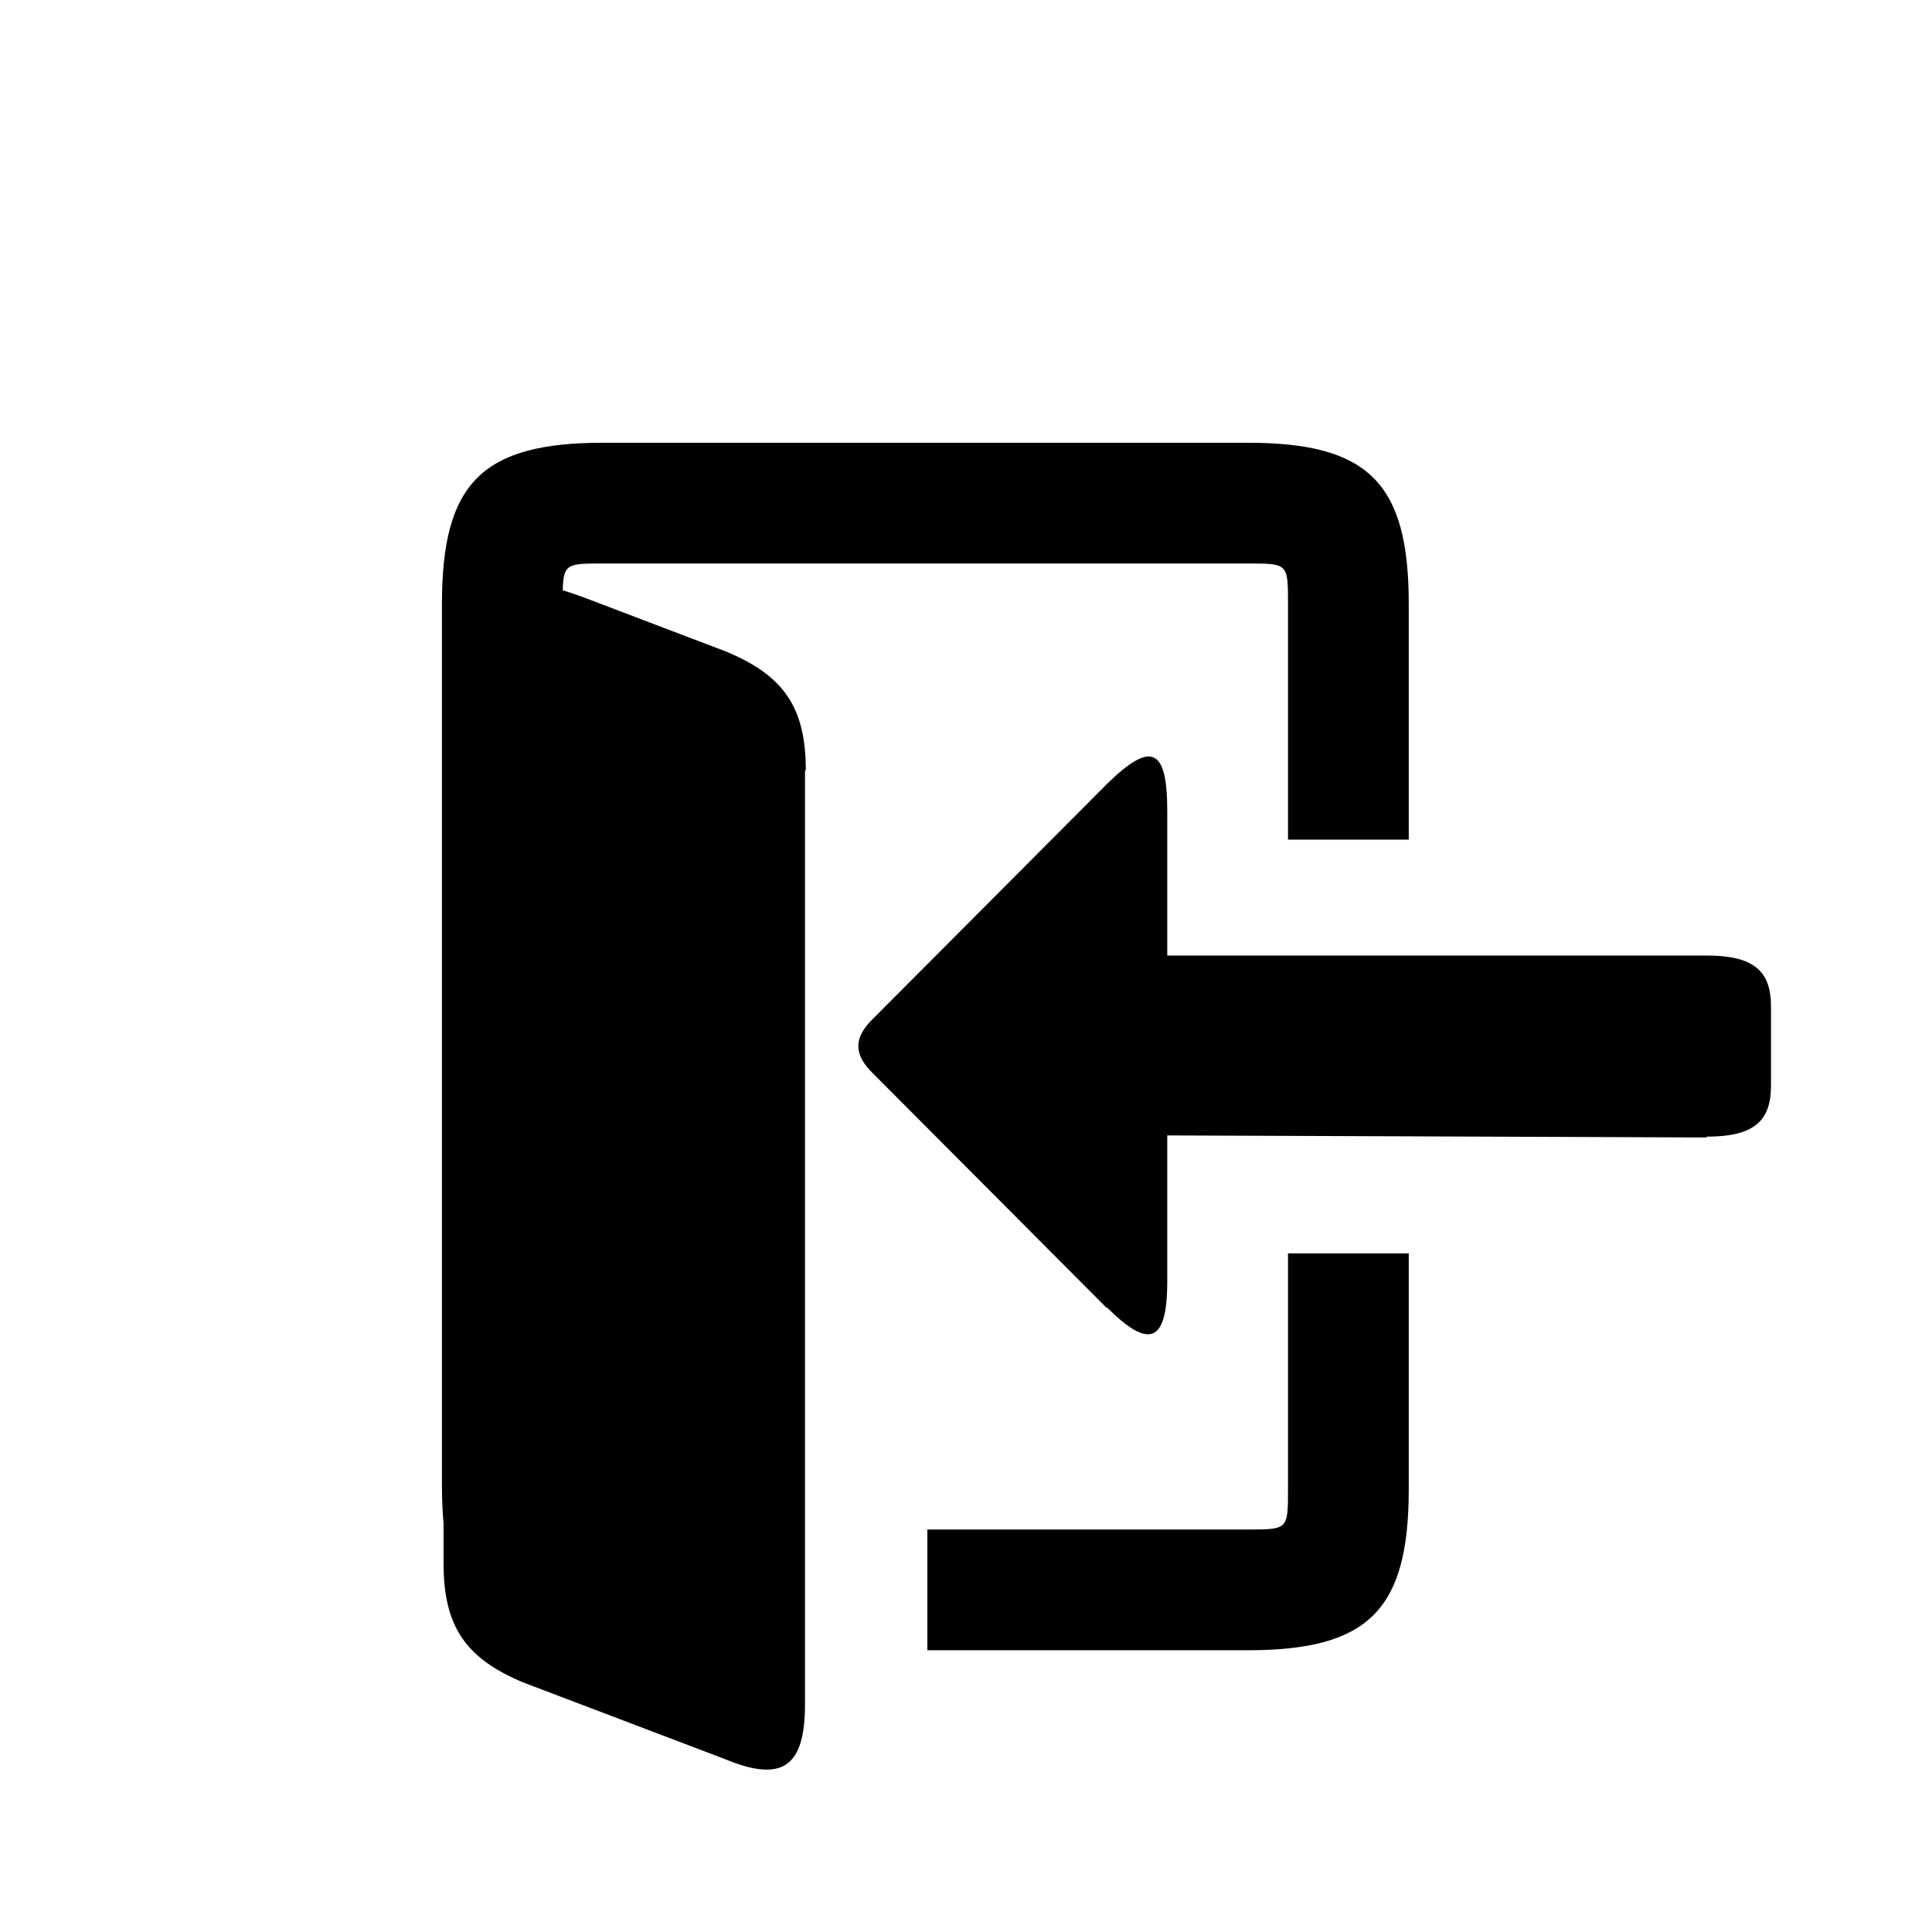
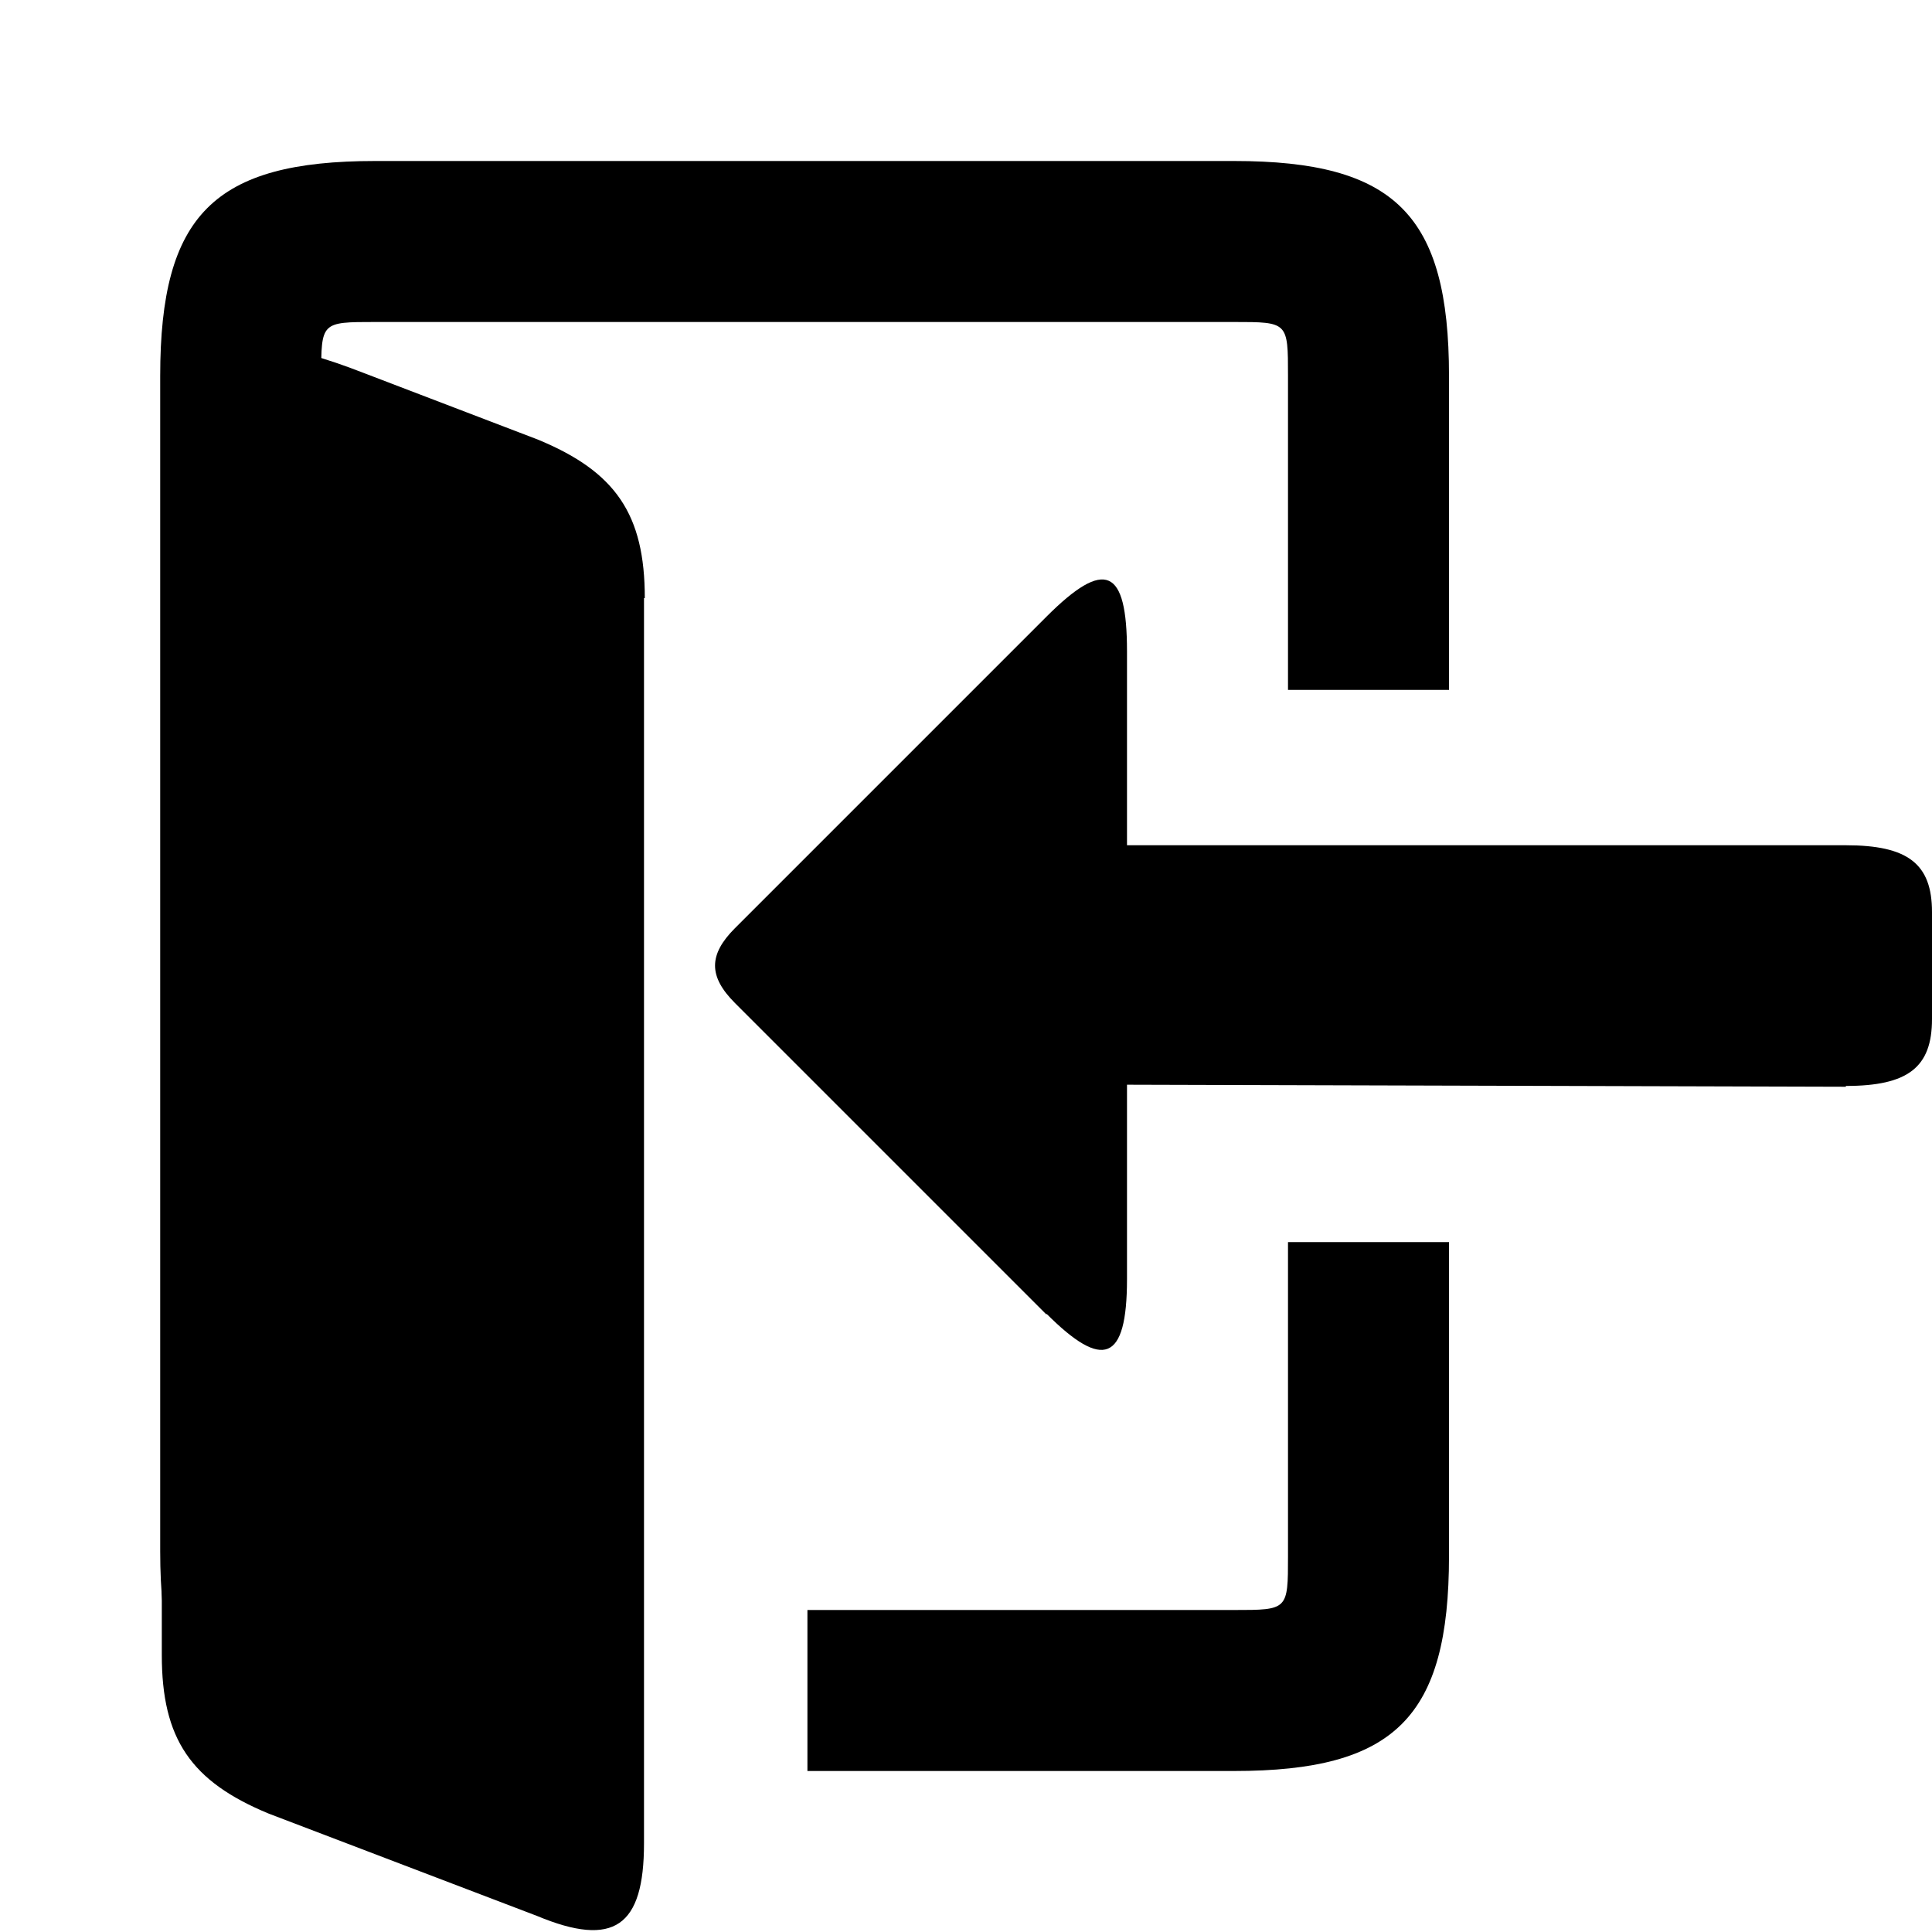
- <svg xmlns="http://www.w3.org/2000/svg" viewBox="0 0 24 24" fill="currentColor">
-   <path d="M13.75,16.25L10.85,13.34C10.6,13.1,10.6,12.89,10.85,12.65L13.75,9.74C14.3,9.2,14.5,9.29,14.5,10.07L14.5,15.92C14.5,16.69,14.27,16.76,13.75,16.24ZM21.2,14.13L13.27,14.1L13.27,11.87L21.2,11.87C21.77,11.87,22,12.05,22,12.5L22,13.49C22,13.94,21.77,14.12,21.2,14.12ZM11.52,19L15.5,19C16,19,16,19,16,18.5L16,15.57L17.5,15.57L17.5,18.5C17.5,20,17,20.5,15.5,20.5L11.52,20.5ZM16,10.43L16,7.5C16,7,16,7,15.5,7L7.49,7C6.99,7,6.99,7,6.99,7.5L6.99,18.45C6.99,18.96,6.99,18.96,7.49,18.96L9.54,18.96L9.54,20.46L7.49,20.46C5.99,20.46,5.49,19.95,5.49,18.45L5.49,7.5C5.49,6,5.99,5.5,7.49,5.5L15.5,5.5C17,5.5,17.5,6,17.5,7.5L17.5,10.43ZM10,9.57L10,21.17C10,21.95,9.72,22.15,9,21.85L6.5,20.9C5.78,20.6,5.51,20.2,5.51,19.42L5.51,8.75C5.51,7.25,5.98,6.92,7.38,7.47L9.01,8.09C9.74,8.39,10.01,8.79,10.01,9.57Z" />
+ <svg xmlns="http://www.w3.org/2000/svg" viewBox="0 0 24 24">
+   <path d="M13,16.33L9.13,12.46C8.8,12.13,8.8,11.86,9.13,11.53L13,7.66C13.73,6.93,14,7.06,14,8.09L14,15.89C14,16.92,13.7,17.02,13,16.32Z" fill="currentColor" />
+   <path d="M22.93,13.5L12.36,13.47L12.36,10.5L22.93,10.5C23.7,10.5,24,10.73,24,11.33L24,12.66C24,13.26,23.7,13.49,22.93,13.49Z" fill="currentColor" />
+   <path d="M10.03,20L15.33,20C16,20,16,20,16,19.33L16,15.43L18,15.43L18,19.33C18,21.33,17.33,22,15.33,22L10.03,22Z" fill="currentColor" />
+   <path d="M16,8.57L16,4.67C16,4,16,4,15.33,4L4.66,4C3.99,4,3.99,4,3.99,4.67L3.99,19.27C3.99,19.94,3.99,19.94,4.66,19.94L7.39,19.94L7.39,21.94L4.66,21.94C2.66,21.94,1.99,21.27,1.99,19.27L1.99,4.67C1.99,2.67,2.66,2,4.66,2L15.33,2C17.33,2,18,2.67,18,4.67L18,8.57Z" fill="currentColor" />
+   <path d="M8,7.43L8,22.9C8,23.93,7.63,24.2,6.67,23.8L3.34,22.53C2.37,22.13,2.01,21.6,2.01,20.56L2.01,6.33C2.01,4.33,2.64,3.9,4.51,4.63L6.68,5.46C7.65,5.86,8.01,6.39,8.01,7.43Z" fill="currentColor" />
</svg>
